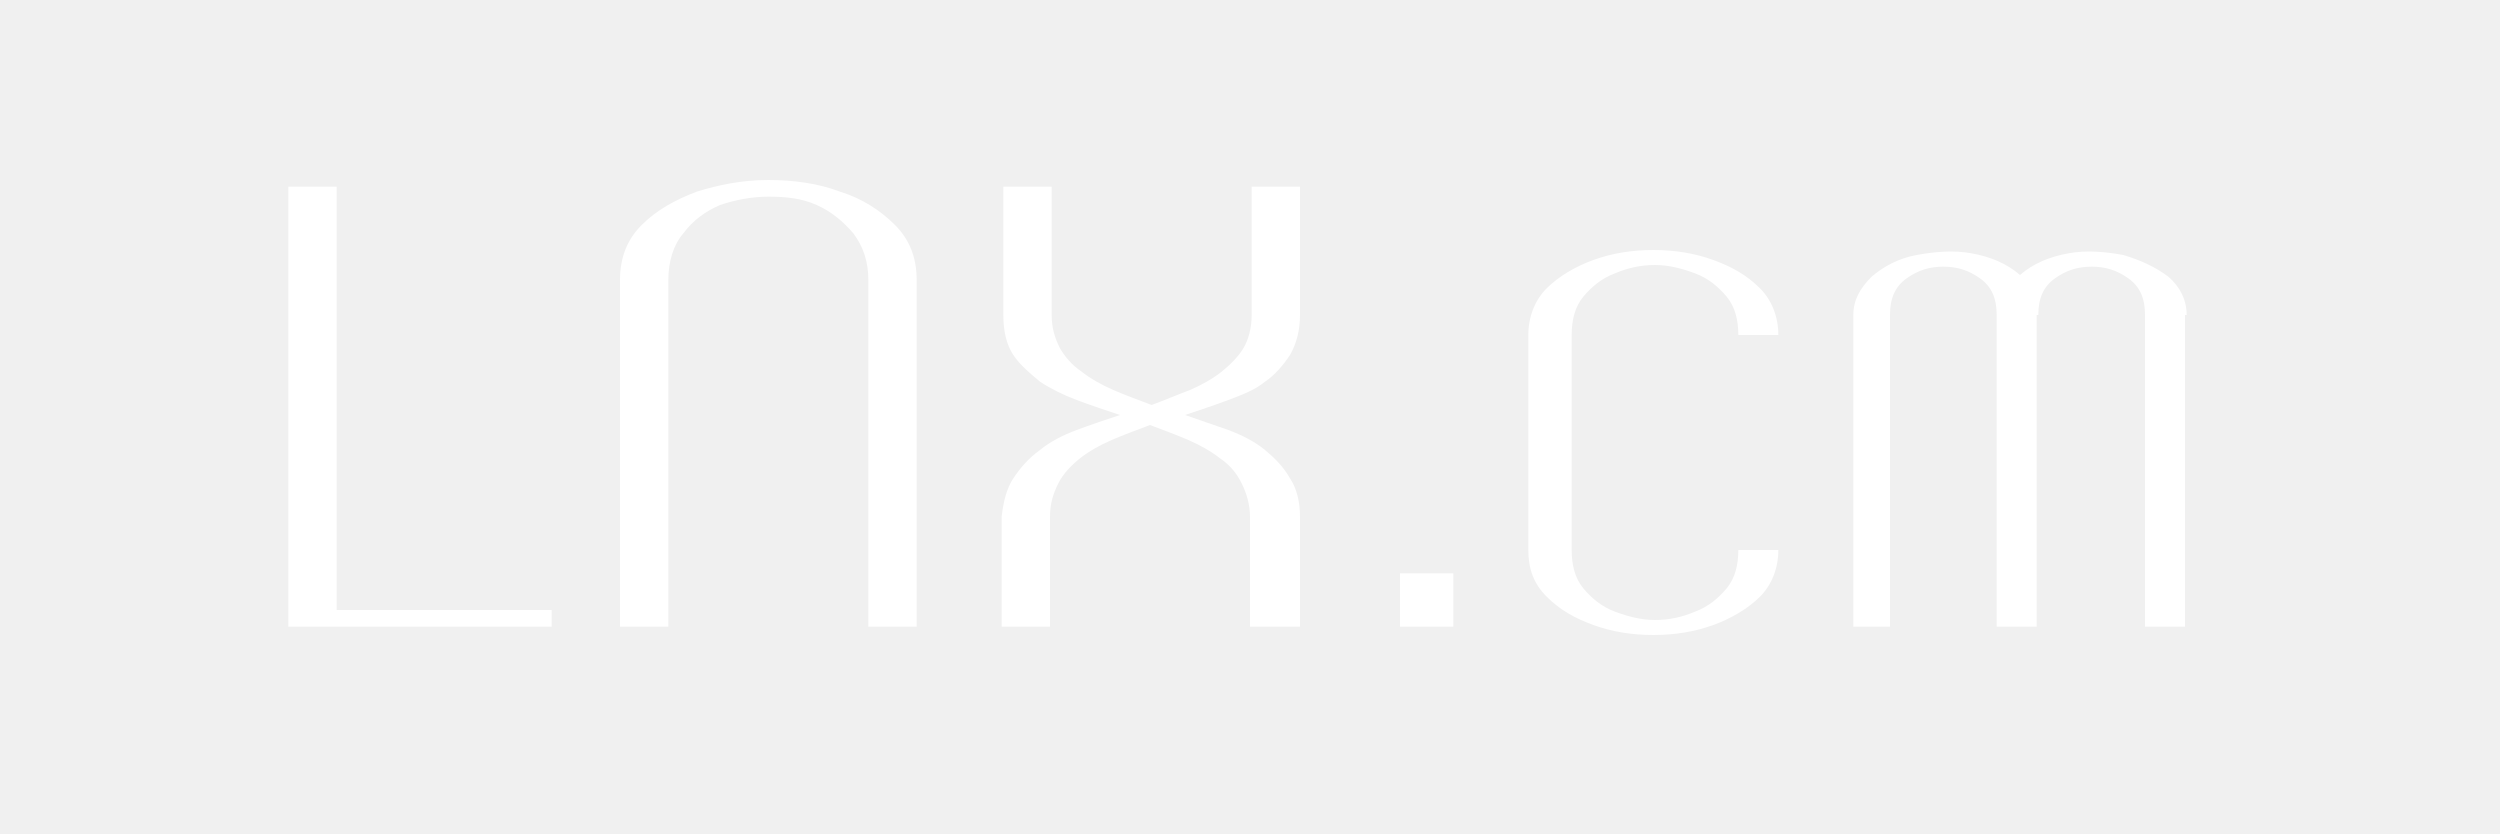
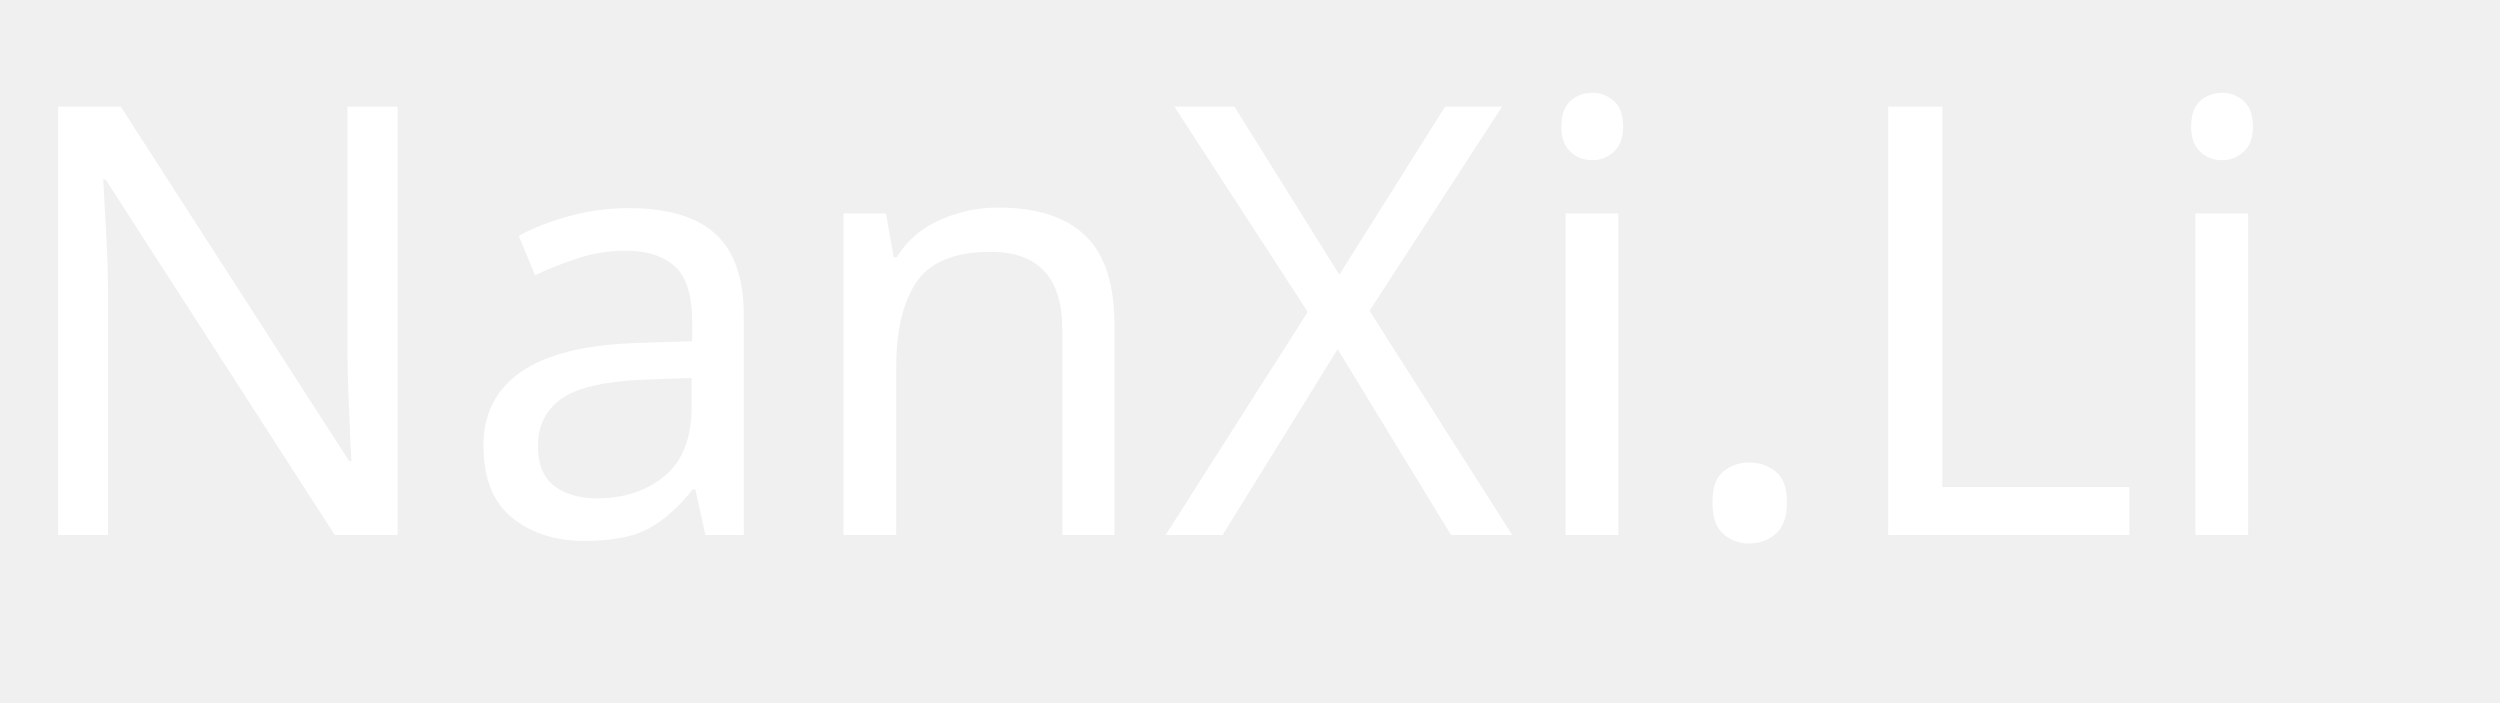
- <svg xmlns="http://www.w3.org/2000/svg" version="1.1" id="图层_1" x="0px" y="0px" viewBox="0 0 150 50" enable-background="new 0 0 150 50" xml:space="preserve">
-   <path fill="#FFFFFF" d="M20.2,11.2v25.4h12.9v1H17.3V11.2H20.2z M55,37.6h-2.9V16.8c0-1.1-0.3-2-0.9-2.8c-0.6-0.7-1.3-1.3-2.2-1.7  s-1.8-0.5-2.9-0.5c-1,0-2,0.2-2.9,0.5c-0.9,0.4-1.6,0.9-2.2,1.7c-0.6,0.7-0.9,1.7-0.9,2.8v20.8h-2.9V16.8c0-1.3,0.4-2.4,1.3-3.3  c0.9-0.9,2-1.5,3.3-2c1.3-0.4,2.7-0.7,4.3-0.7c1.5,0,3,0.2,4.3,0.7c1.3,0.4,2.4,1.1,3.3,2c0.9,0.9,1.3,2,1.3,3.3L55,37.6L55,37.6z   M60.8,28.7c0.4-0.6,0.9-1.2,1.6-1.7c0.6-0.5,1.4-0.9,2.2-1.2c0.8-0.3,1.7-0.6,2.6-0.9c-0.9-0.3-1.8-0.6-2.6-0.9  c-0.8-0.3-1.6-0.7-2.2-1.1c-0.6-0.5-1.2-1-1.6-1.6c-0.4-0.6-0.6-1.4-0.6-2.4v-7.7h2.9v7.7c0,0.8,0.2,1.4,0.5,2  c0.3,0.5,0.7,1,1.3,1.4c0.5,0.4,1.2,0.8,1.9,1.1c0.7,0.3,1.5,0.6,2.3,0.9c0.8-0.3,1.5-0.6,2.3-0.9c0.7-0.3,1.4-0.7,1.9-1.1  s1-0.9,1.3-1.4s0.5-1.2,0.5-2v-7.7H78v7.7c0,0.9-0.2,1.7-0.6,2.4c-0.4,0.6-0.9,1.2-1.5,1.6c-0.6,0.5-1.4,0.8-2.2,1.1  c-0.8,0.3-1.7,0.6-2.6,0.9c0.9,0.3,1.7,0.6,2.6,0.9c0.8,0.3,1.6,0.7,2.2,1.2s1.1,1,1.5,1.7c0.4,0.6,0.6,1.4,0.6,2.3v6.6h-3V31  c0-0.7-0.2-1.4-0.5-2s-0.7-1.1-1.3-1.5c-0.5-0.4-1.2-0.8-1.9-1.1c-0.7-0.3-1.5-0.6-2.3-0.9c-0.8,0.3-1.6,0.6-2.3,0.9  c-0.7,0.3-1.4,0.7-1.9,1.1s-1,0.9-1.3,1.5S63,30.2,63,31v6.6h-2.9V31C60.2,30.1,60.4,29.3,60.8,28.7z M87.3,37.6H84v-3.2h3.2v3.2  H87.3z M104.3,20.1c0-0.9-0.2-1.7-0.7-2.3c-0.5-0.6-1.1-1.1-1.9-1.4s-1.6-0.5-2.4-0.5c-0.9,0-1.7,0.2-2.4,0.5  c-0.8,0.3-1.4,0.8-1.9,1.4s-0.7,1.4-0.7,2.3V33c0,0.9,0.2,1.7,0.7,2.3s1.1,1.1,1.9,1.4c0.8,0.3,1.6,0.5,2.4,0.5  c0.9,0,1.7-0.2,2.4-0.5c0.8-0.3,1.4-0.8,1.9-1.4c0.5-0.6,0.7-1.4,0.7-2.3h2.4c0,1.1-0.4,2.1-1.1,2.8s-1.7,1.3-2.8,1.7  s-2.3,0.6-3.6,0.6c-1.3,0-2.5-0.2-3.6-0.6s-2-0.9-2.8-1.7s-1.1-1.7-1.1-2.8V20.1c0-1.1,0.4-2.1,1.1-2.8c0.7-0.7,1.7-1.3,2.8-1.7  c1.1-0.4,2.3-0.6,3.6-0.6c1.3,0,2.5,0.2,3.6,0.6s2,0.9,2.8,1.7c0.7,0.7,1.1,1.7,1.1,2.8H104.3z M113.6,37.6h-2.4V18.9  c0-0.9,0.4-1.6,1.1-2.3c0.7-0.6,1.6-1.1,2.7-1.3s2.2-0.3,3.3-0.1s2.1,0.6,2.9,1.3c0.8-0.7,1.8-1.1,2.9-1.3s2.2-0.1,3.3,0.1  c1,0.3,1.9,0.7,2.7,1.3c0.7,0.6,1.1,1.4,1.1,2.3h-0.1v18.7h-2.4V18.9c0-1-0.3-1.7-1-2.2s-1.4-0.7-2.2-0.7c-0.8,0-1.5,0.2-2.2,0.7  s-1,1.2-1,2.2h-0.1v18.7h-2.4V18.9c0-1-0.3-1.7-1-2.2s-1.4-0.7-2.2-0.7c-0.8,0-1.5,0.2-2.2,0.7s-1,1.2-1,2.2v18.7H113.6z" />
+ <svg xmlns="http://www.w3.org/2000/svg" version="1.1" id="图层_1" x="0px" y="0px" viewBox="0 0 138.5 38.9" style="enable-background:new 0 0 138.5 38.9;" xml:space="preserve">
+   <style type="text/css">
+ 	.st0{fill:#FFFFFF;}
+ 	.st1{font-family:'BradleyHandITCTT-Bold';}
+ 	.st2{font-size:33.23px;}
+ </style>
+   <text transform="matrix(1 0 0 1 0 29.6401)" class="st0 st1 st2">NanXi.Li</text>
</svg>
